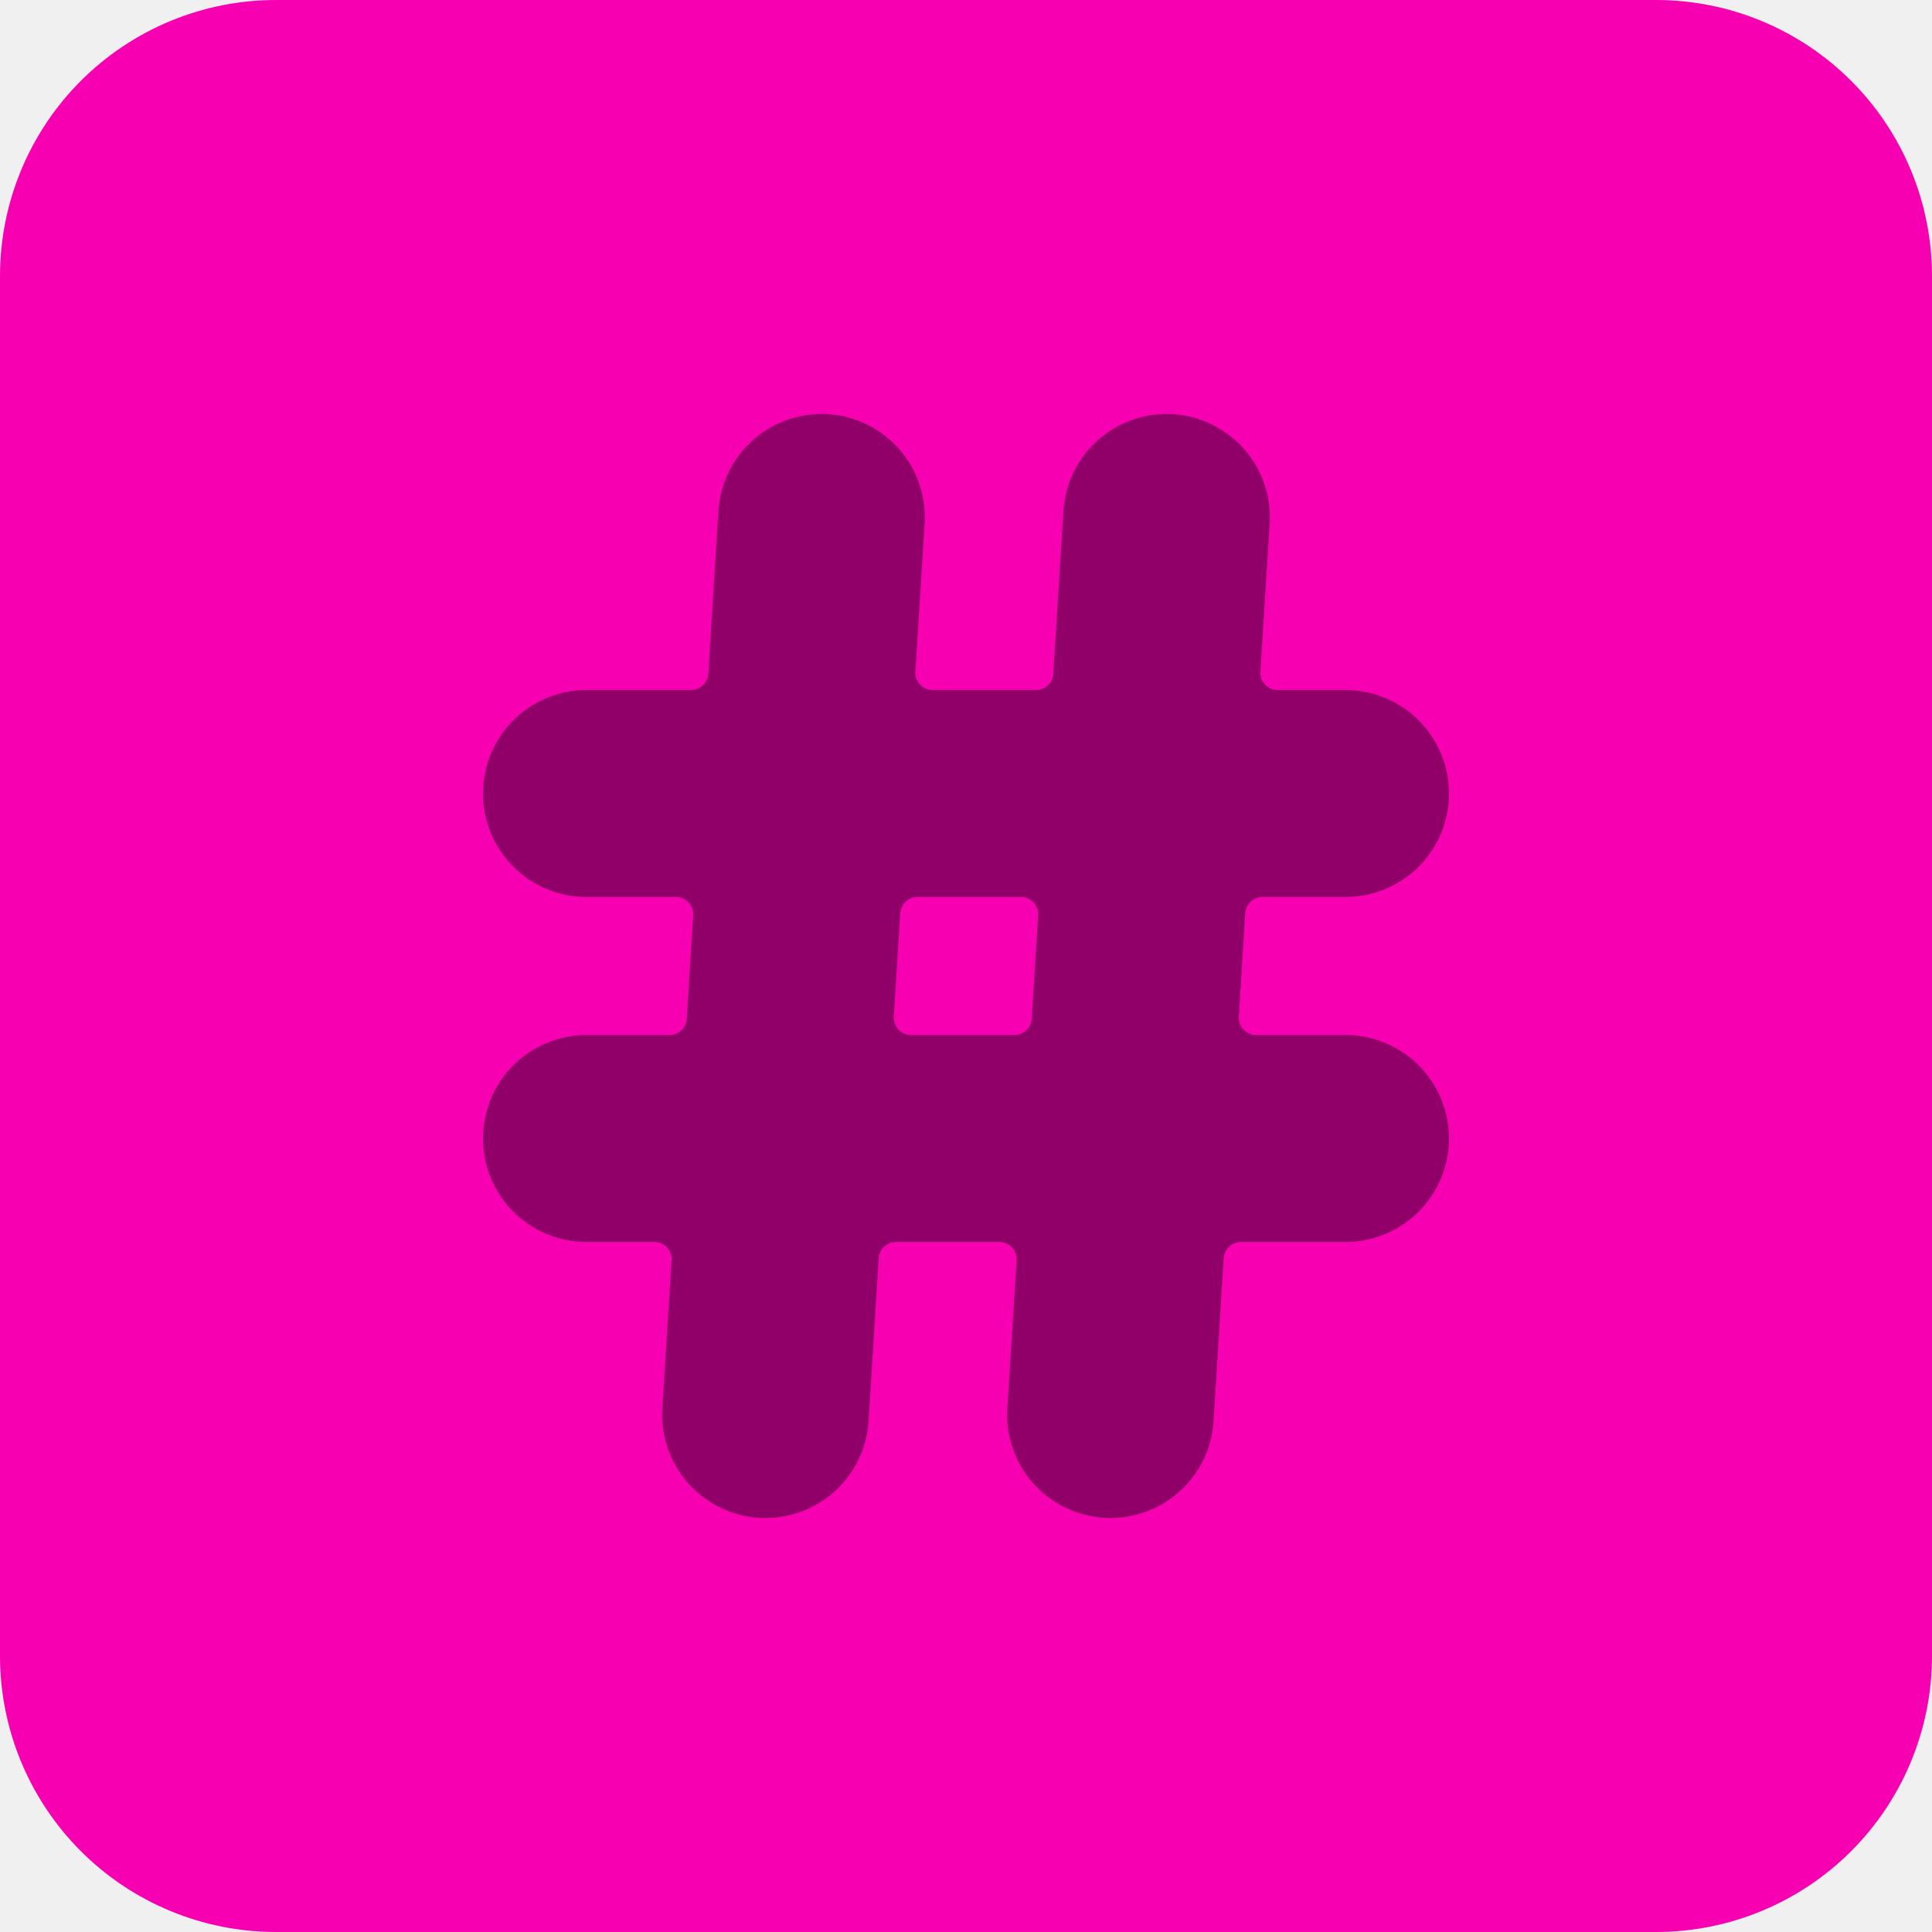
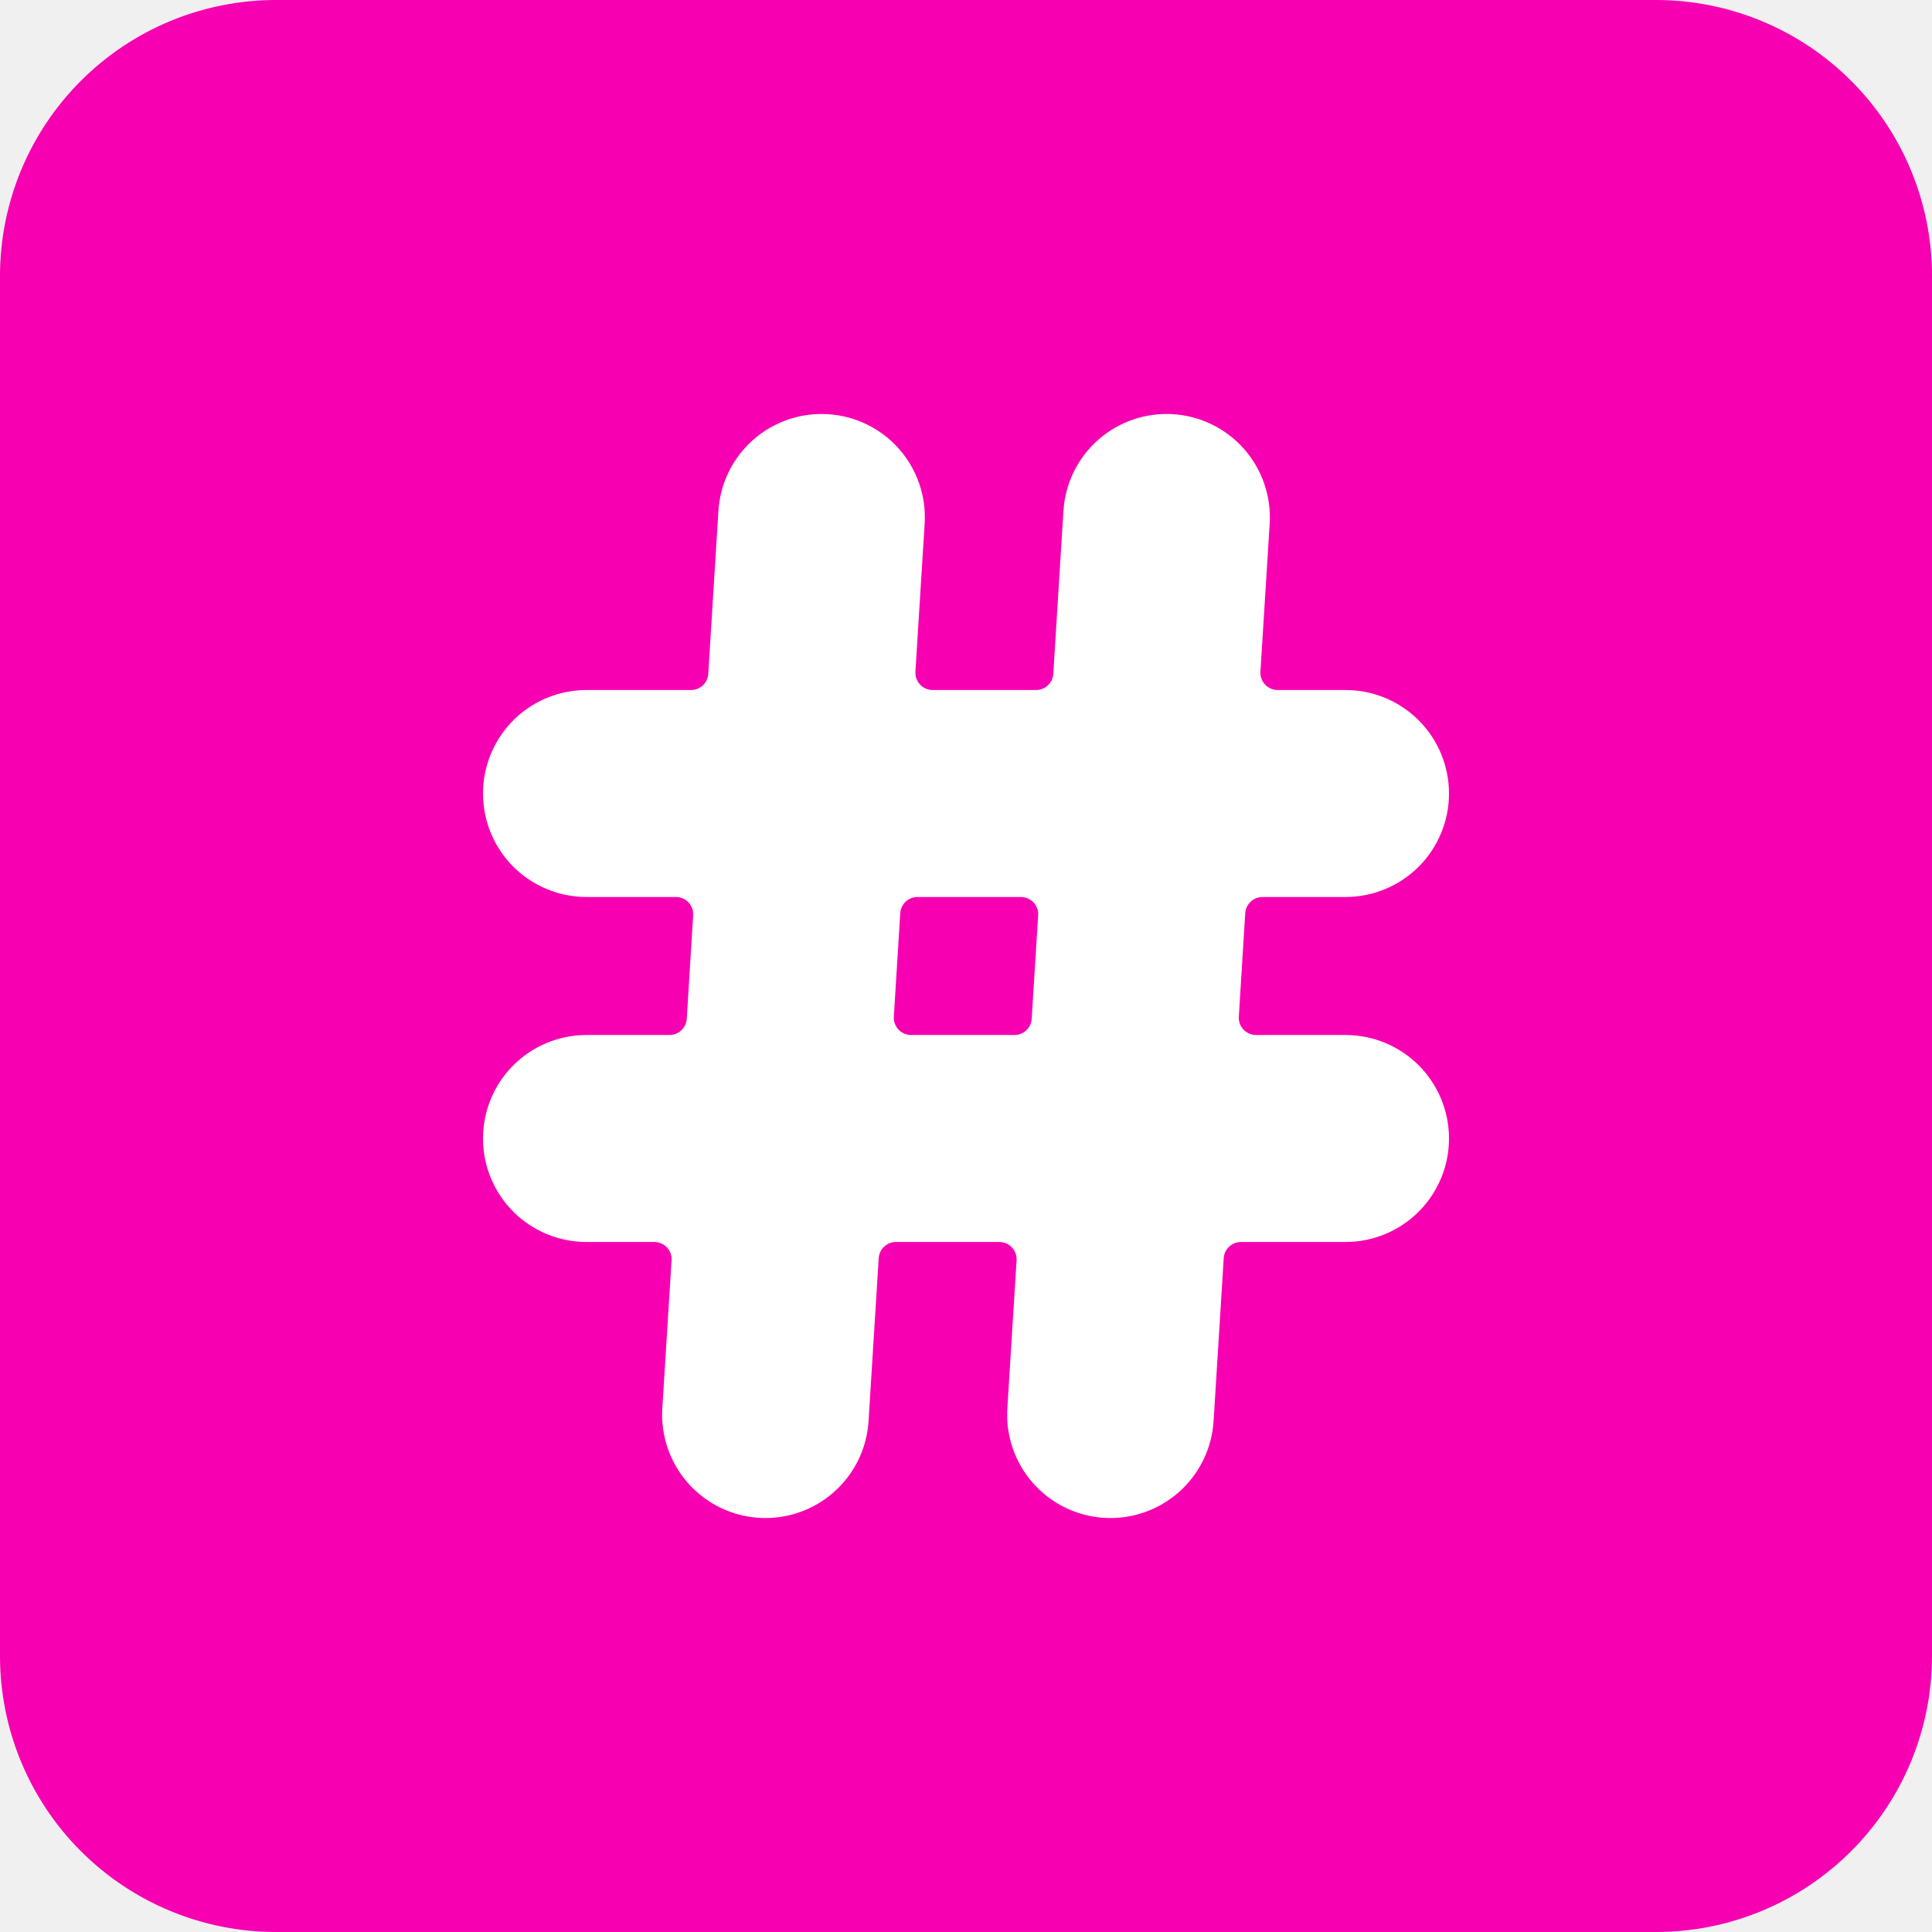
- <svg xmlns="http://www.w3.org/2000/svg" width="70" height="70" viewBox="0 0 70 70" fill="none">
-   <path d="M0 10C0 7.348 1.054 4.804 2.929 2.929C4.804 1.054 7.348 0 10 0H60C62.652 0 65.196 1.054 67.071 2.929C68.946 4.804 70 7.348 70 10V60C70 62.652 68.946 65.196 67.071 67.071C65.196 68.946 62.652 70 60 70H10C7.348 70 4.804 68.946 2.929 67.071C1.054 65.196 0 62.652 0 60V10Z" fill="#F700B1" />
-   <path d="M26.03 18.51C26.092 17.519 26.544 16.593 27.289 15.936C28.033 15.279 29.008 14.945 29.999 15.006C30.99 15.068 31.916 15.521 32.573 16.265C33.23 17.009 33.564 17.984 33.502 18.975L33.167 24.335C33.162 24.42 33.174 24.506 33.203 24.587C33.232 24.667 33.277 24.741 33.336 24.803C33.394 24.865 33.465 24.915 33.544 24.949C33.622 24.983 33.707 25 33.792 25H37.538C37.697 25 37.85 24.94 37.966 24.831C38.082 24.723 38.152 24.574 38.163 24.415L38.53 18.51C38.56 18.019 38.687 17.54 38.903 17.098C39.119 16.656 39.42 16.262 39.789 15.936C40.157 15.611 40.586 15.361 41.051 15.202C41.516 15.042 42.008 14.976 42.499 15.006C42.989 15.037 43.469 15.164 43.911 15.38C44.352 15.596 44.747 15.896 45.073 16.265C45.398 16.634 45.648 17.062 45.807 17.527C45.967 17.992 46.033 18.484 46.002 18.975L45.667 24.335C45.662 24.42 45.674 24.506 45.703 24.587C45.732 24.667 45.777 24.741 45.836 24.803C45.894 24.865 45.965 24.915 46.044 24.949C46.122 24.983 46.207 25 46.292 25H48.75C49.745 25 50.698 25.395 51.402 26.098C52.105 26.802 52.5 27.755 52.5 28.75C52.5 29.745 52.105 30.698 51.402 31.402C50.698 32.105 49.745 32.5 48.75 32.5H45.742C45.583 32.5 45.43 32.56 45.314 32.669C45.198 32.777 45.128 32.926 45.117 33.085L44.885 36.835C44.88 36.92 44.892 37.006 44.921 37.087C44.95 37.167 44.995 37.241 45.053 37.303C45.112 37.365 45.183 37.415 45.261 37.449C45.34 37.483 45.424 37.5 45.51 37.5H48.75C49.745 37.5 50.698 37.895 51.402 38.598C52.105 39.302 52.5 40.255 52.5 41.25C52.5 42.245 52.105 43.198 51.402 43.902C50.698 44.605 49.745 45 48.75 45H44.962C44.803 45 44.65 45.06 44.534 45.169C44.418 45.277 44.348 45.426 44.337 45.585L43.97 51.49C43.94 51.981 43.813 52.461 43.597 52.902C43.381 53.344 43.08 53.739 42.711 54.064C42.343 54.389 41.914 54.639 41.449 54.798C40.984 54.958 40.492 55.024 40.001 54.994C39.511 54.963 39.031 54.836 38.589 54.62C38.148 54.404 37.753 54.104 37.427 53.735C37.102 53.367 36.852 52.938 36.693 52.472C36.533 52.008 36.467 51.516 36.498 51.025L36.833 45.665C36.838 45.58 36.826 45.494 36.797 45.413C36.768 45.333 36.723 45.259 36.664 45.197C36.606 45.135 36.535 45.085 36.456 45.051C36.378 45.017 36.293 45 36.208 45H32.462C32.303 45 32.15 45.06 32.034 45.169C31.918 45.277 31.848 45.426 31.837 45.585L31.47 51.49C31.408 52.481 30.956 53.407 30.211 54.064C29.467 54.721 28.492 55.055 27.501 54.994C26.51 54.932 25.584 54.479 24.927 53.735C24.27 52.991 23.936 52.016 23.997 51.025L24.332 45.665C24.338 45.58 24.326 45.494 24.297 45.413C24.268 45.333 24.223 45.259 24.164 45.197C24.106 45.135 24.035 45.085 23.956 45.051C23.878 45.017 23.793 45 23.707 45H21.25C20.255 45 19.302 44.605 18.598 43.902C17.895 43.198 17.5 42.245 17.5 41.25C17.5 40.255 17.895 39.302 18.598 38.598C19.302 37.895 20.255 37.5 21.25 37.5H24.258C24.417 37.5 24.57 37.44 24.686 37.331C24.802 37.223 24.872 37.074 24.883 36.915L25.115 33.165C25.12 33.08 25.108 32.994 25.079 32.913C25.05 32.833 25.005 32.759 24.947 32.697C24.888 32.635 24.817 32.585 24.739 32.551C24.66 32.517 24.576 32.5 24.49 32.5H21.25C20.255 32.5 19.302 32.105 18.598 31.402C17.895 30.698 17.5 29.745 17.5 28.75C17.5 27.755 17.895 26.802 18.598 26.098C19.302 25.395 20.255 25 21.25 25H25.038C25.197 25 25.35 24.94 25.466 24.831C25.582 24.723 25.652 24.574 25.663 24.415L26.03 18.51ZM36.755 37.5C36.914 37.5 37.067 37.44 37.183 37.331C37.3 37.223 37.37 37.074 37.38 36.915L37.615 33.165C37.62 33.08 37.608 32.994 37.579 32.913C37.55 32.833 37.505 32.759 37.447 32.697C37.388 32.635 37.317 32.585 37.239 32.551C37.16 32.517 37.076 32.5 36.99 32.5H33.242C33.083 32.5 32.93 32.56 32.814 32.669C32.698 32.777 32.628 32.926 32.617 33.085L32.385 36.835C32.38 36.92 32.392 37.006 32.421 37.087C32.45 37.167 32.495 37.241 32.553 37.303C32.612 37.365 32.683 37.415 32.761 37.449C32.84 37.483 32.924 37.5 33.01 37.5H36.755Z" fill="#910068" />
+ <svg xmlns="http://www.w3.org/2000/svg" width="60" height="60" viewBox="0 0 60 60" fill="none">
+   <path d="M0 8.571C0 6.298 0.903 4.118 2.511 2.511C4.118 0.903 6.298 0 8.571 0H51.429C53.702 0 55.882 0.903 57.489 2.511C59.097 4.118 60 6.298 60 8.571V51.429C60 53.702 59.097 55.882 57.489 57.489C55.882 59.097 53.702 60 51.429 60H8.571C6.298 60 4.118 59.097 2.511 57.489C0.903 55.882 0 53.702 0 51.429V8.571Z" fill="#F700B1" />
+   <path d="M22.311 15.866C22.364 15.016 22.752 14.223 23.39 13.66C24.028 13.096 24.864 12.81 25.713 12.863C26.563 12.915 27.356 13.303 27.919 13.941C28.483 14.579 28.769 15.415 28.716 16.264L28.429 20.859C28.425 20.932 28.435 21.005 28.46 21.074C28.485 21.143 28.523 21.206 28.573 21.26C28.624 21.313 28.684 21.356 28.752 21.385C28.819 21.414 28.892 21.429 28.965 21.429H32.175C32.311 21.429 32.443 21.377 32.542 21.284C32.642 21.191 32.702 21.063 32.711 20.927L33.026 15.866C33.052 15.445 33.161 15.034 33.346 14.655C33.531 14.277 33.789 13.938 34.105 13.66C34.42 13.381 34.788 13.167 35.187 13.03C35.585 12.893 36.007 12.836 36.428 12.863C36.848 12.889 37.259 12.997 37.638 13.182C38.016 13.368 38.355 13.626 38.634 13.941C38.913 14.257 39.126 14.625 39.263 15.024C39.4 15.422 39.457 15.844 39.431 16.264L39.144 20.859C39.139 20.932 39.149 21.005 39.174 21.074C39.199 21.143 39.238 21.206 39.288 21.26C39.338 21.313 39.399 21.356 39.466 21.385C39.533 21.414 39.606 21.429 39.679 21.429H41.786C42.638 21.429 43.456 21.767 44.059 22.37C44.661 22.973 45 23.79 45 24.643C45 25.495 44.661 26.313 44.059 26.916C43.456 27.518 42.638 27.857 41.786 27.857H39.208C39.072 27.857 38.94 27.909 38.841 28.002C38.741 28.095 38.681 28.223 38.672 28.359L38.473 31.573C38.468 31.646 38.478 31.719 38.503 31.788C38.528 31.857 38.567 31.921 38.617 31.974C38.667 32.028 38.728 32.07 38.795 32.099C38.863 32.128 38.935 32.143 39.009 32.143H41.786C42.638 32.143 43.456 32.481 44.059 33.084C44.661 33.687 45 34.505 45 35.357C45 36.21 44.661 37.027 44.059 37.63C43.456 38.233 42.638 38.571 41.786 38.571H38.539C38.403 38.571 38.272 38.623 38.172 38.716C38.073 38.809 38.012 38.937 38.004 39.073L37.689 44.134C37.662 44.555 37.554 44.966 37.368 45.345C37.183 45.723 36.926 46.062 36.61 46.34C36.294 46.619 35.926 46.833 35.528 46.97C35.129 47.107 34.707 47.164 34.287 47.138C33.866 47.111 33.455 47.003 33.076 46.818C32.698 46.632 32.359 46.374 32.081 46.059C31.802 45.743 31.588 45.375 31.451 44.976C31.314 44.578 31.257 44.156 31.284 43.736L31.571 39.141C31.575 39.068 31.565 38.995 31.54 38.926C31.515 38.857 31.477 38.794 31.427 38.74C31.376 38.687 31.316 38.644 31.248 38.615C31.181 38.586 31.108 38.571 31.035 38.571H27.825C27.689 38.571 27.557 38.623 27.458 38.716C27.358 38.809 27.298 38.937 27.289 39.073L26.974 44.134C26.921 44.984 26.533 45.777 25.895 46.34C25.257 46.904 24.422 47.19 23.573 47.138C22.723 47.085 21.93 46.697 21.366 46.059C20.803 45.421 20.516 44.585 20.569 43.736L20.856 39.141C20.861 39.068 20.851 38.995 20.826 38.926C20.801 38.857 20.762 38.794 20.712 38.74C20.662 38.687 20.601 38.644 20.534 38.615C20.467 38.586 20.394 38.571 20.321 38.571H18.214C17.362 38.571 16.544 38.233 15.941 37.63C15.339 37.027 15 36.21 15 35.357C15 34.505 15.339 33.687 15.941 33.084C16.544 32.481 17.362 32.143 18.214 32.143H20.792C20.928 32.143 21.06 32.091 21.159 31.998C21.259 31.905 21.319 31.777 21.328 31.641L21.527 28.427C21.532 28.354 21.521 28.281 21.497 28.212C21.472 28.143 21.433 28.079 21.383 28.026C21.333 27.973 21.272 27.93 21.205 27.901C21.137 27.872 21.065 27.857 20.991 27.857H18.214C17.362 27.857 16.544 27.518 15.941 26.916C15.339 26.313 15 25.495 15 24.643C15 23.79 15.339 22.973 15.941 22.37C16.544 21.767 17.362 21.429 18.214 21.429H21.461C21.597 21.429 21.728 21.377 21.828 21.284C21.927 21.191 21.988 21.063 21.996 20.927L22.311 15.866ZM31.504 32.143C31.641 32.143 31.772 32.091 31.872 31.998C31.971 31.905 32.031 31.777 32.04 31.641L32.241 28.427C32.246 28.354 32.236 28.281 32.211 28.212C32.186 28.143 32.147 28.079 32.097 28.026C32.047 27.973 31.986 27.93 31.919 27.901C31.852 27.872 31.779 27.857 31.706 27.857H28.494C28.357 27.857 28.226 27.909 28.126 28.002C28.027 28.095 27.967 28.223 27.958 28.359L27.759 31.573C27.754 31.646 27.764 31.719 27.789 31.788C27.814 31.857 27.853 31.921 27.903 31.974C27.953 32.028 28.014 32.07 28.081 32.099C28.148 32.128 28.221 32.143 28.294 32.143H31.504Z" fill="white" />
</svg>
